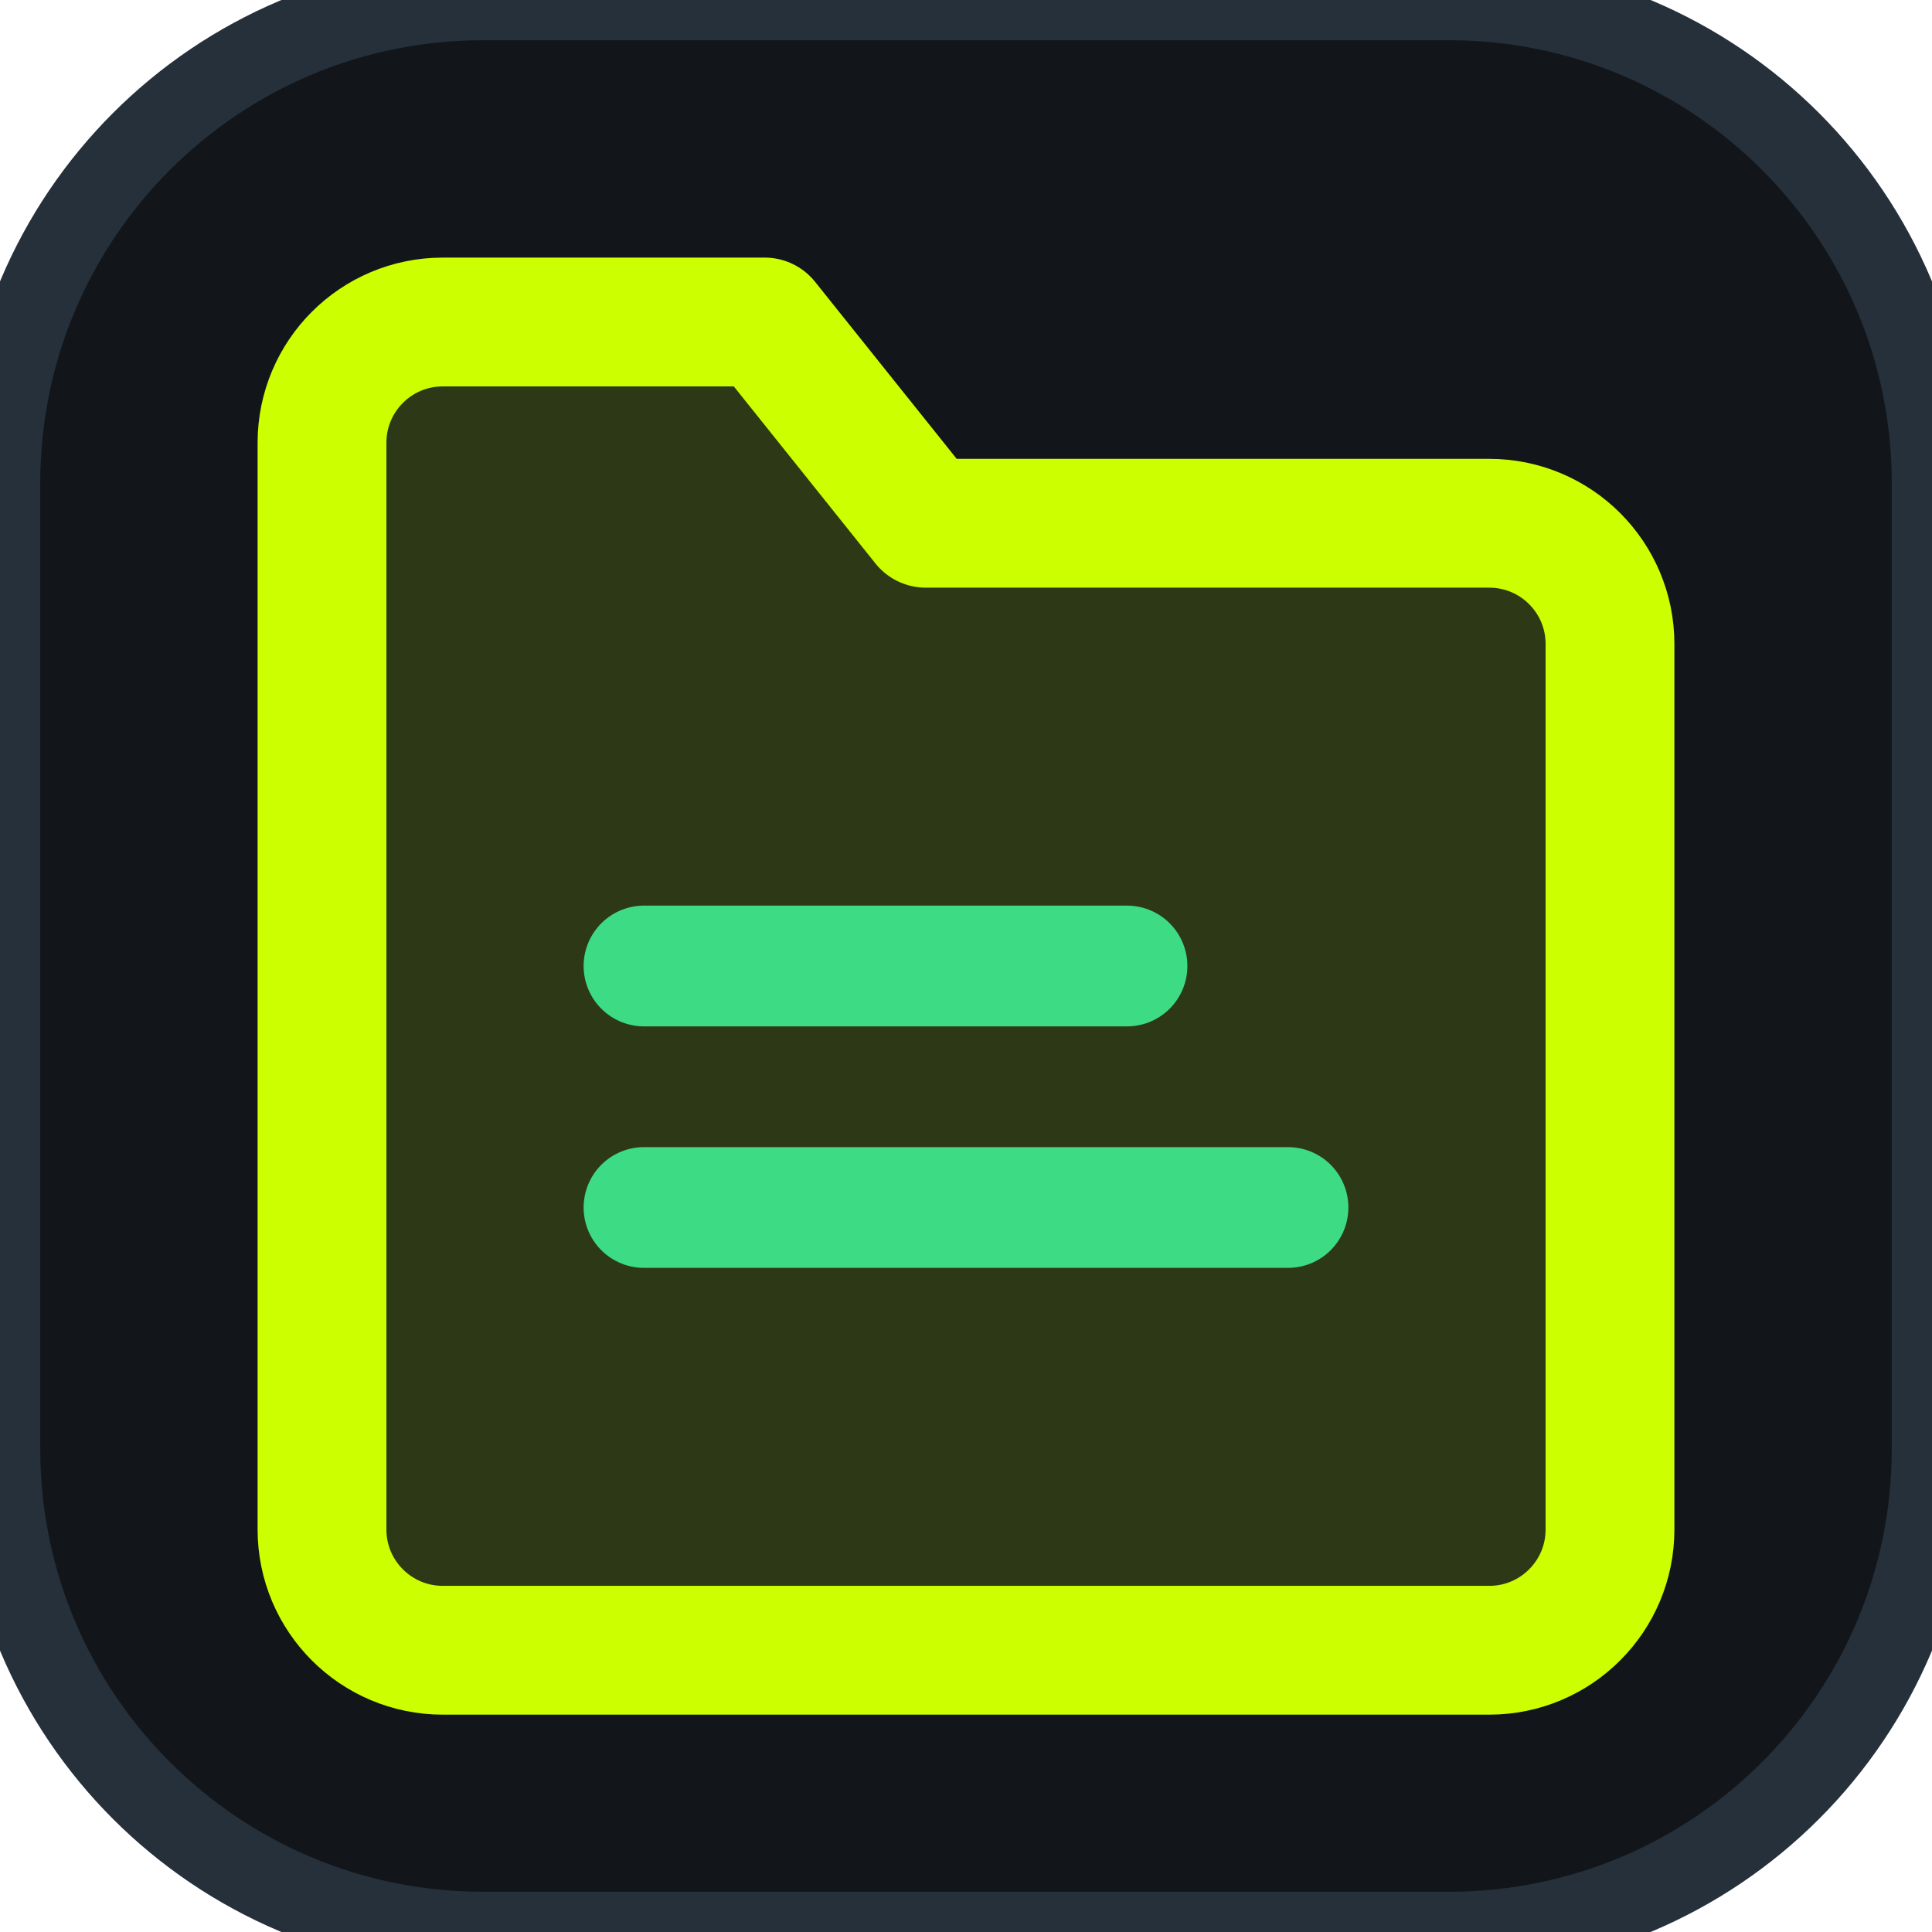
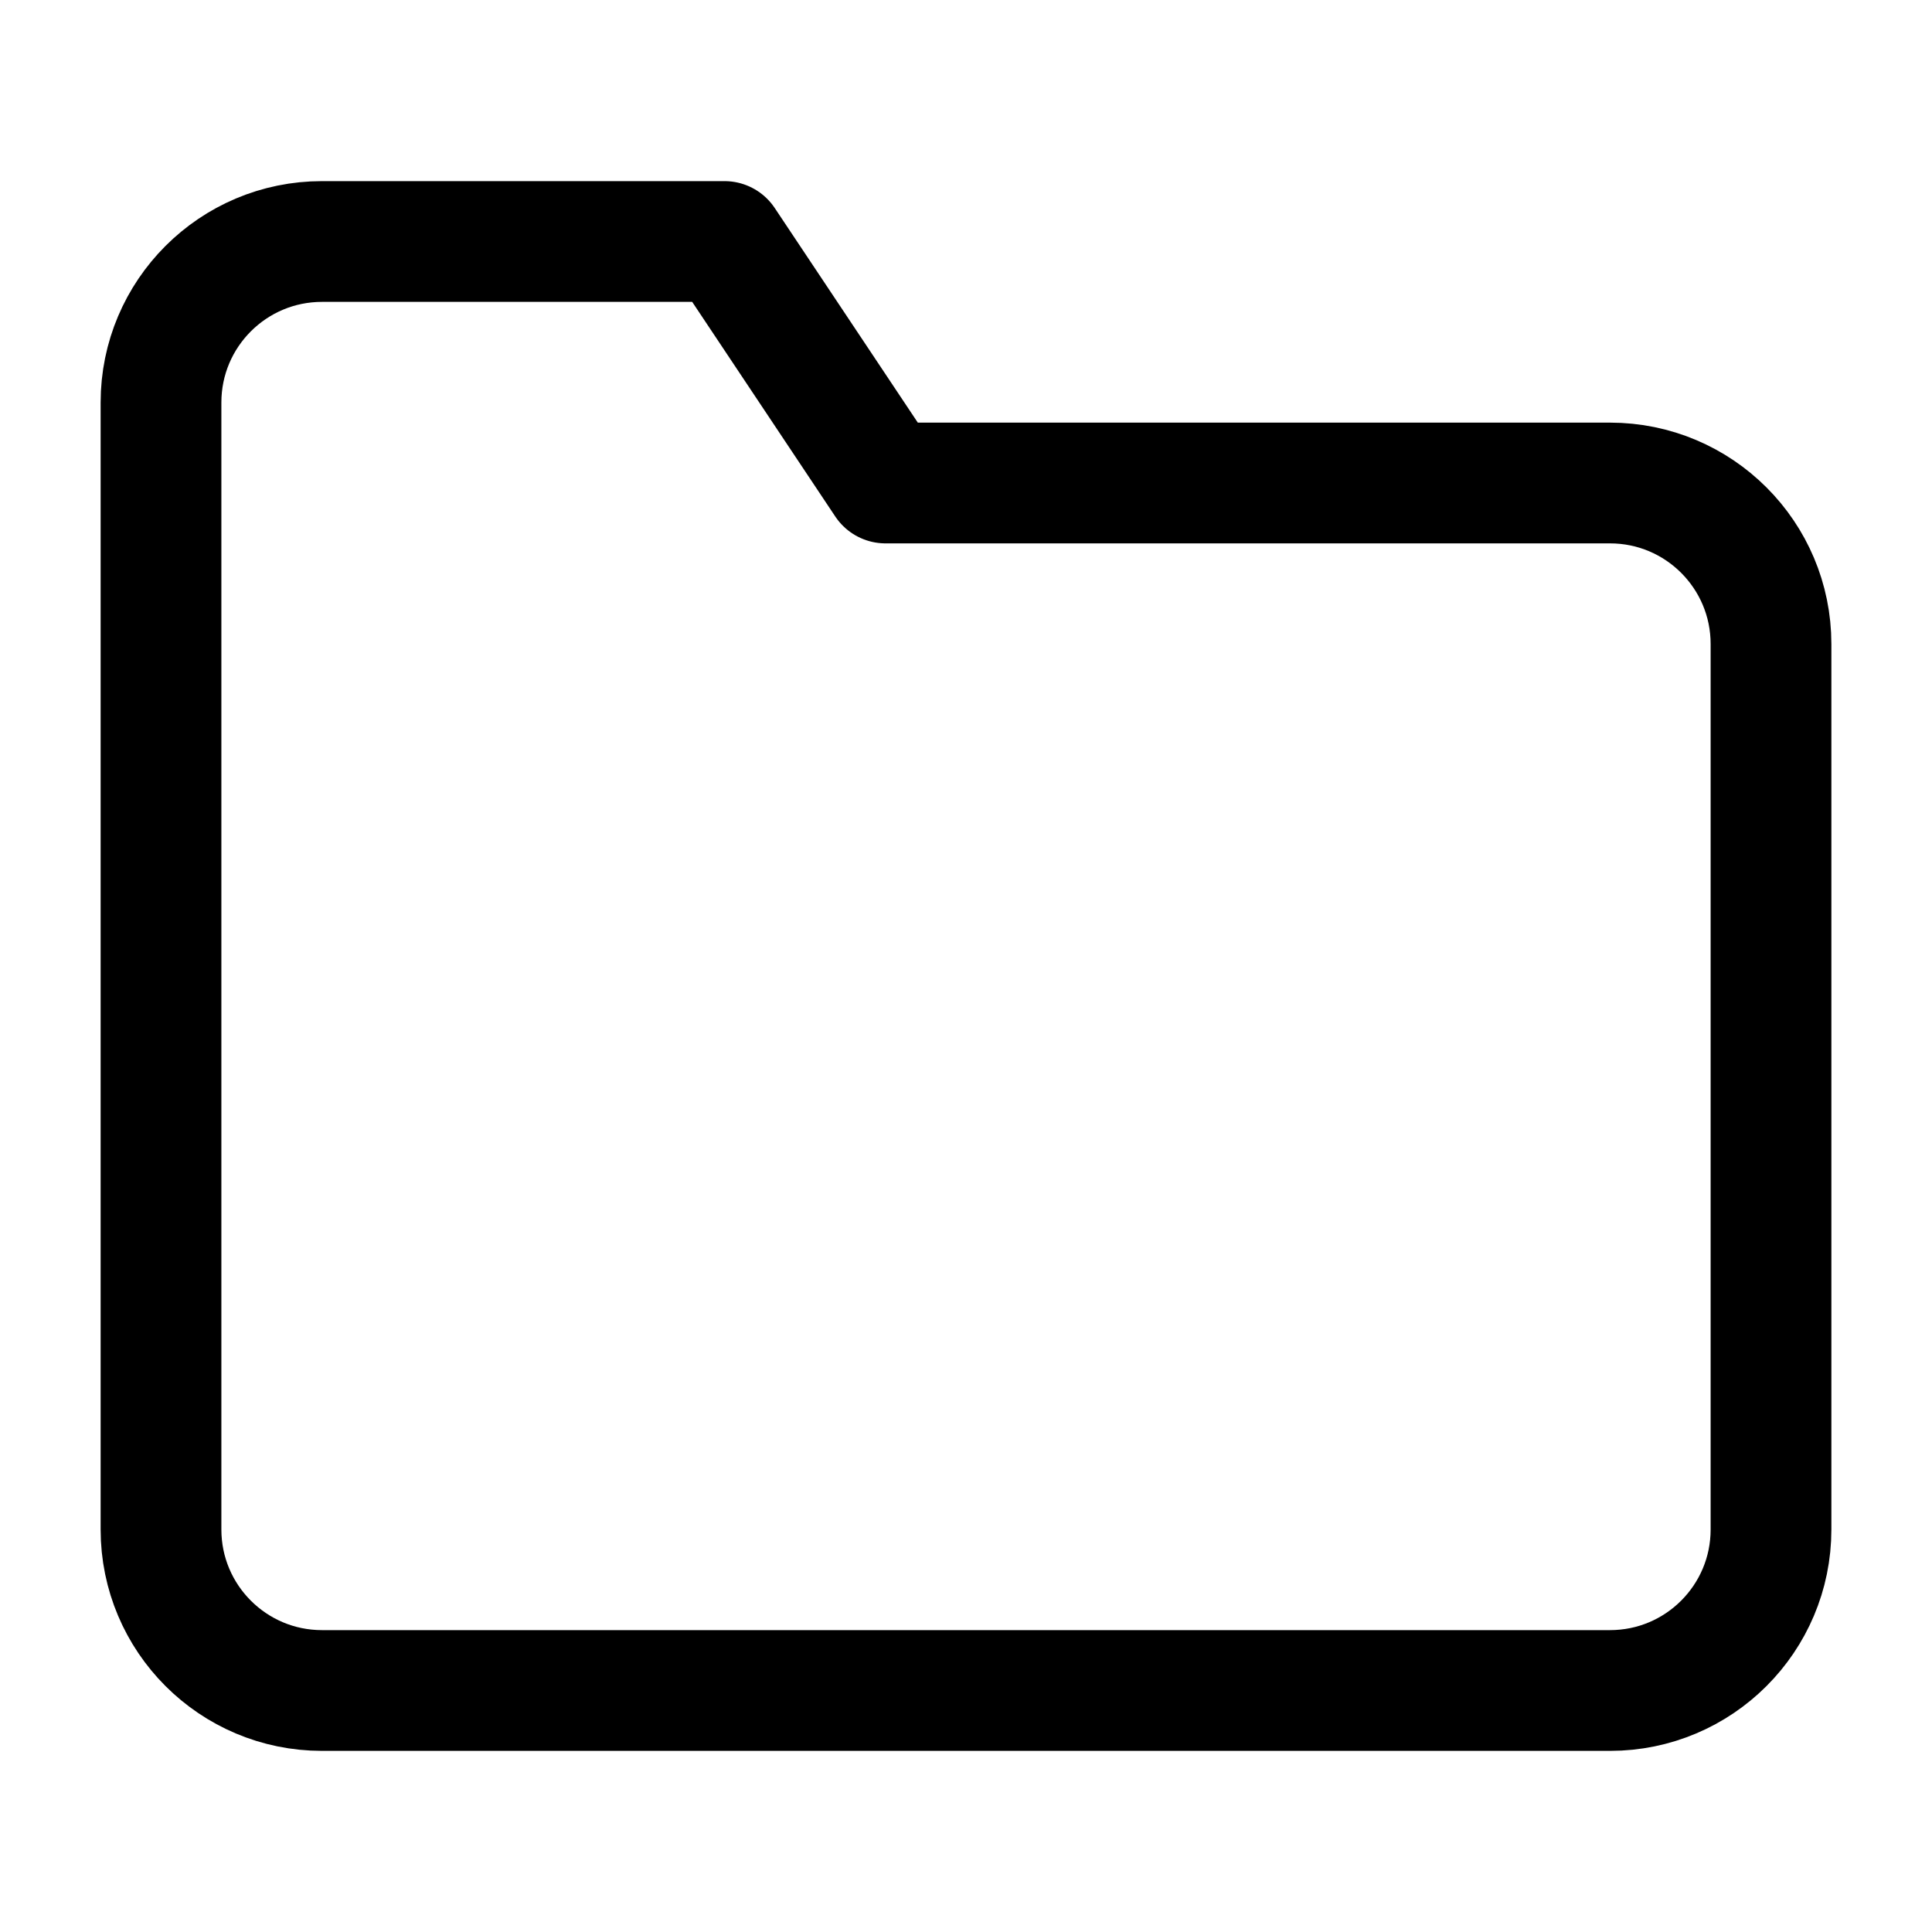
- <svg xmlns="http://www.w3.org/2000/svg" viewBox="0 0 24 24" width="24" height="24" fill="none">
-   <rect width="24" height="24" rx="6" fill="#12161A" stroke="#25303B" stroke-width="1" />
-   <path d="M20 19a1.5 1.5 0 0 1-1.5 1.5H5.5A1.5 1.5 0 0 1 4 19V5.5A1.5 1.5 0 0 1 5.5 4h4l2 2.5h7A1.5 1.5 0 0 1 20 8v11z" stroke="#CCFF00" stroke-width="1.6" stroke-linecap="round" stroke-linejoin="round" fill="#CCFF00" fill-opacity="0.15" />
-   <line x1="8" y1="12" x2="14" y2="12" stroke="#3DDC84" stroke-width="1.5" stroke-linecap="round" />
-   <line x1="8" y1="15" x2="16" y2="15" stroke="#3DDC84" stroke-width="1.5" stroke-linecap="round" />
+ <svg xmlns="http://www.w3.org/2000/svg" viewBox="0 0 24 24" fill="none" stroke="currentColor" stroke-width="1.5" stroke-linecap="round" stroke-linejoin="round">
+   <path d="M22 19a2 2 0 0 1-2 2H4a2 2 0 0 1-2-2V5a2 2 0 0 1 2-2h5l2 3h9a2 2 0 0 1 2 2z" />
</svg>
